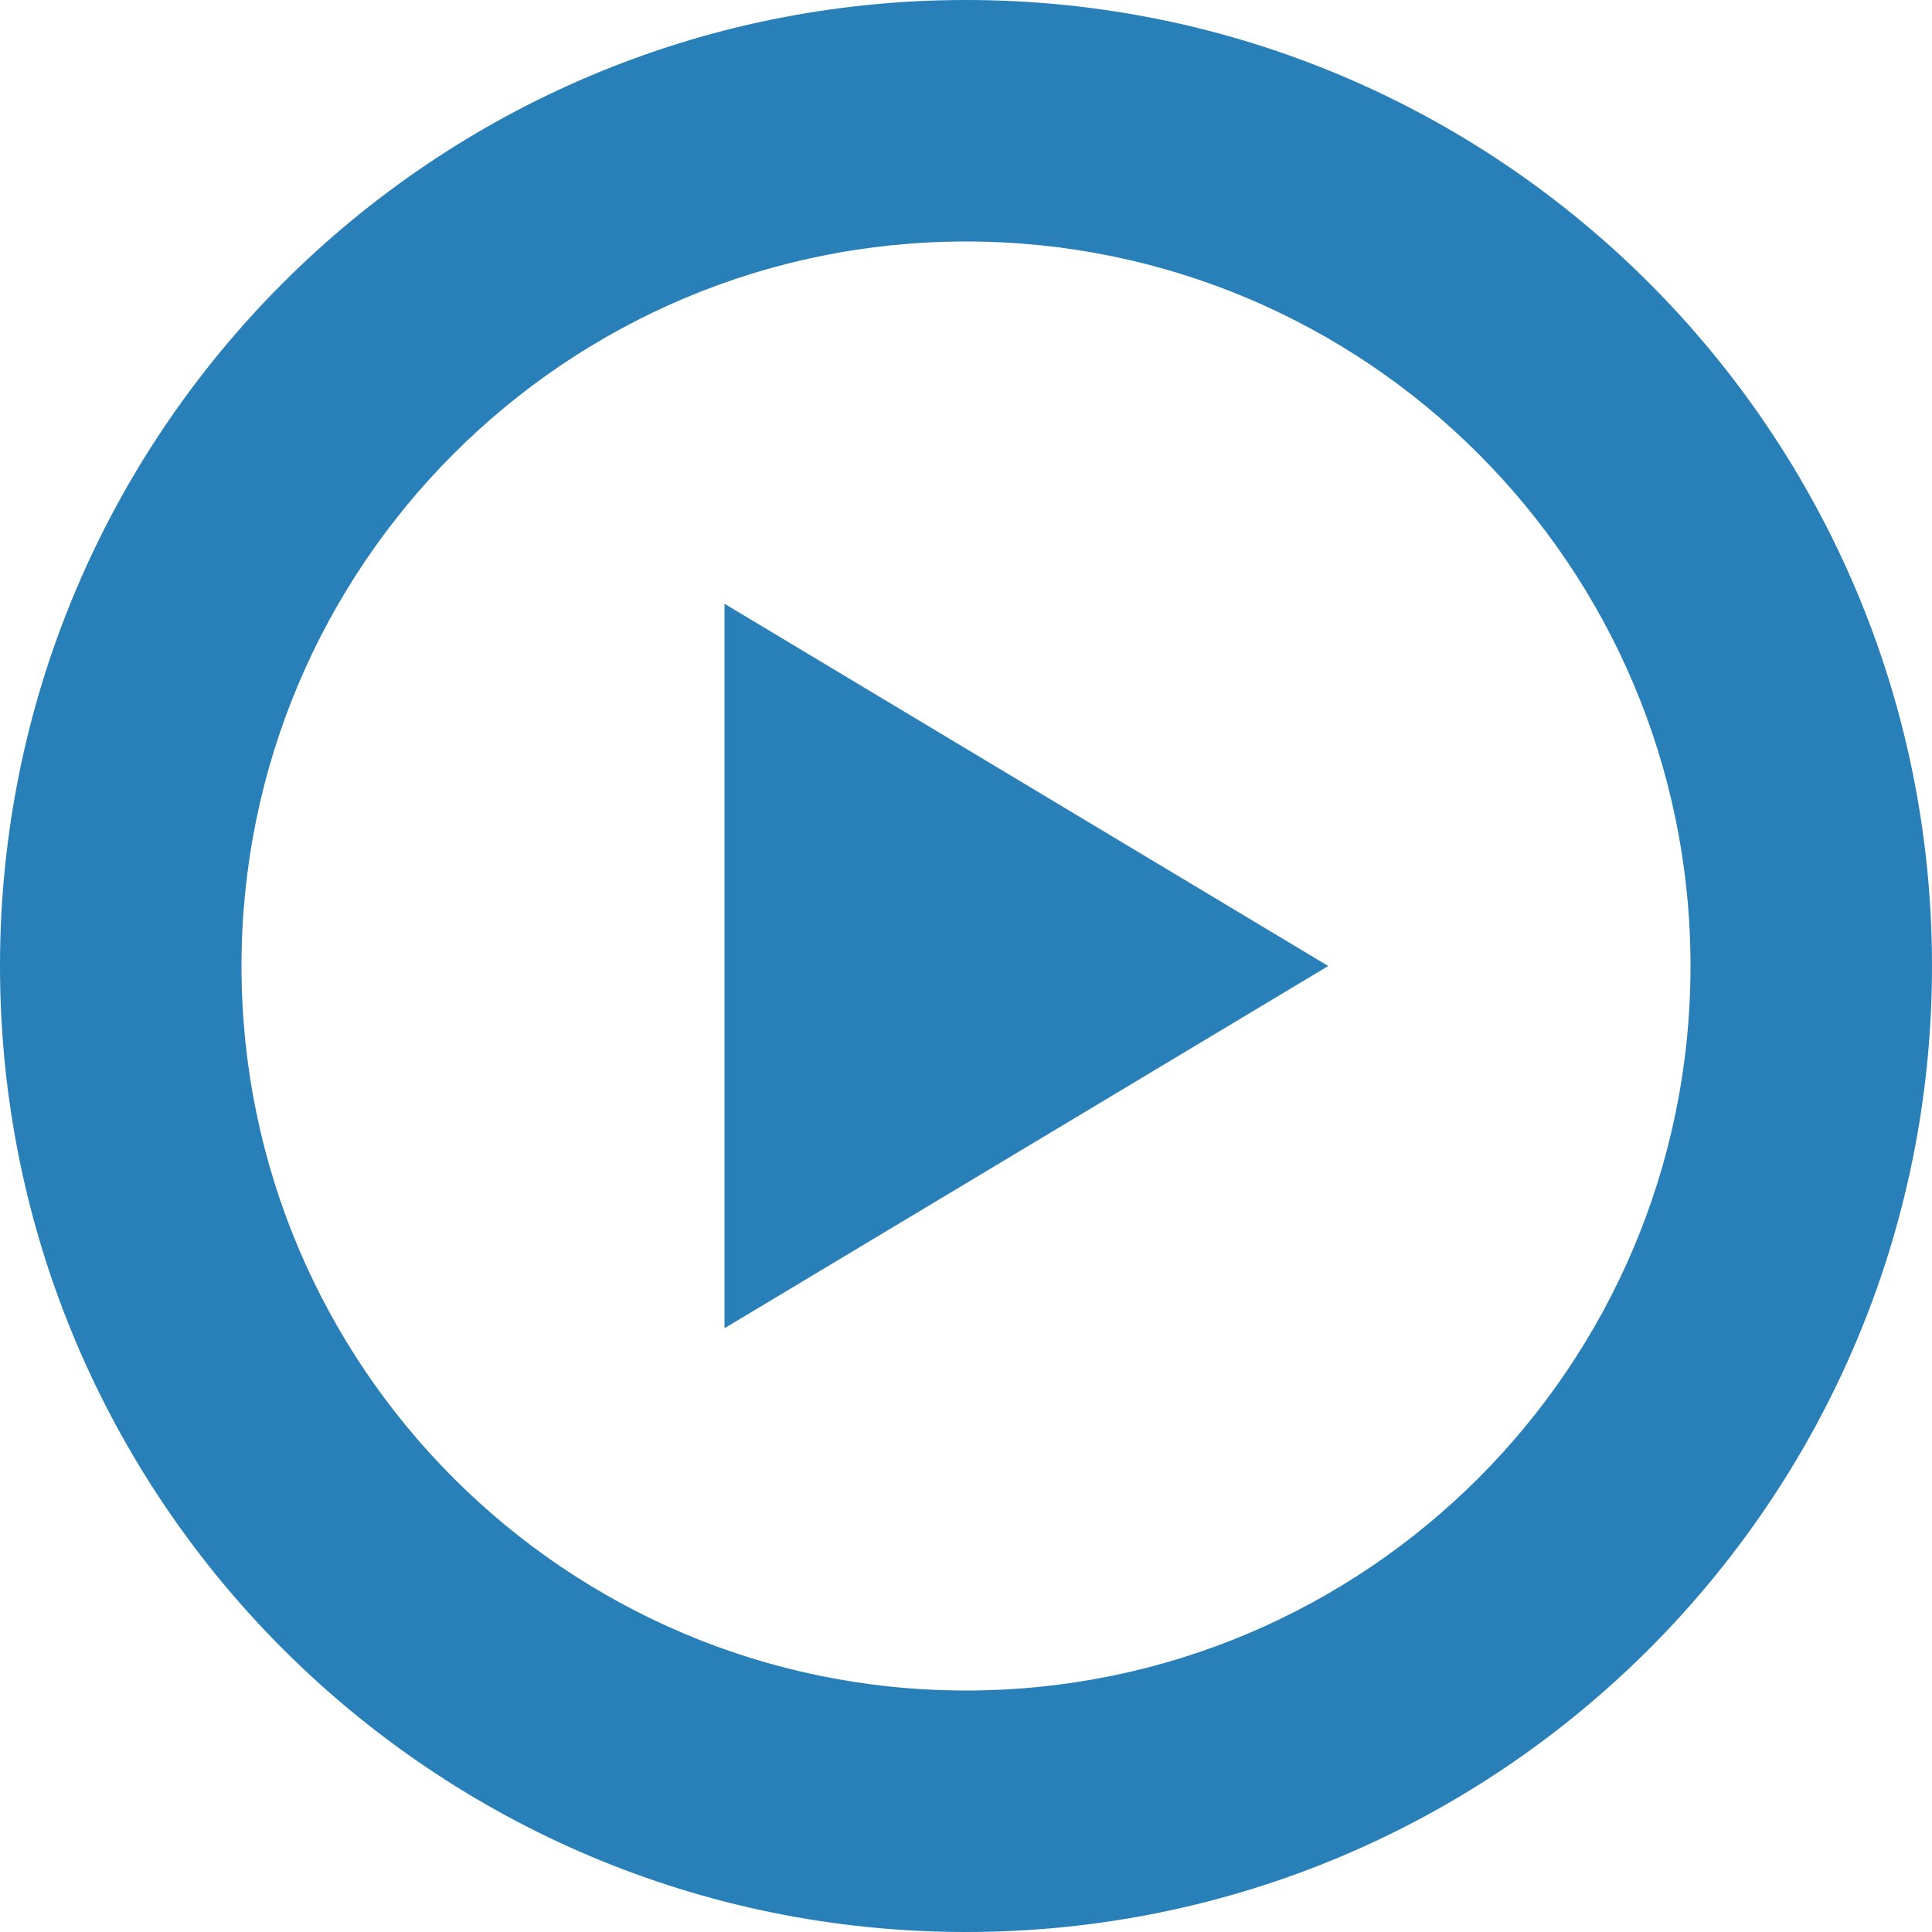
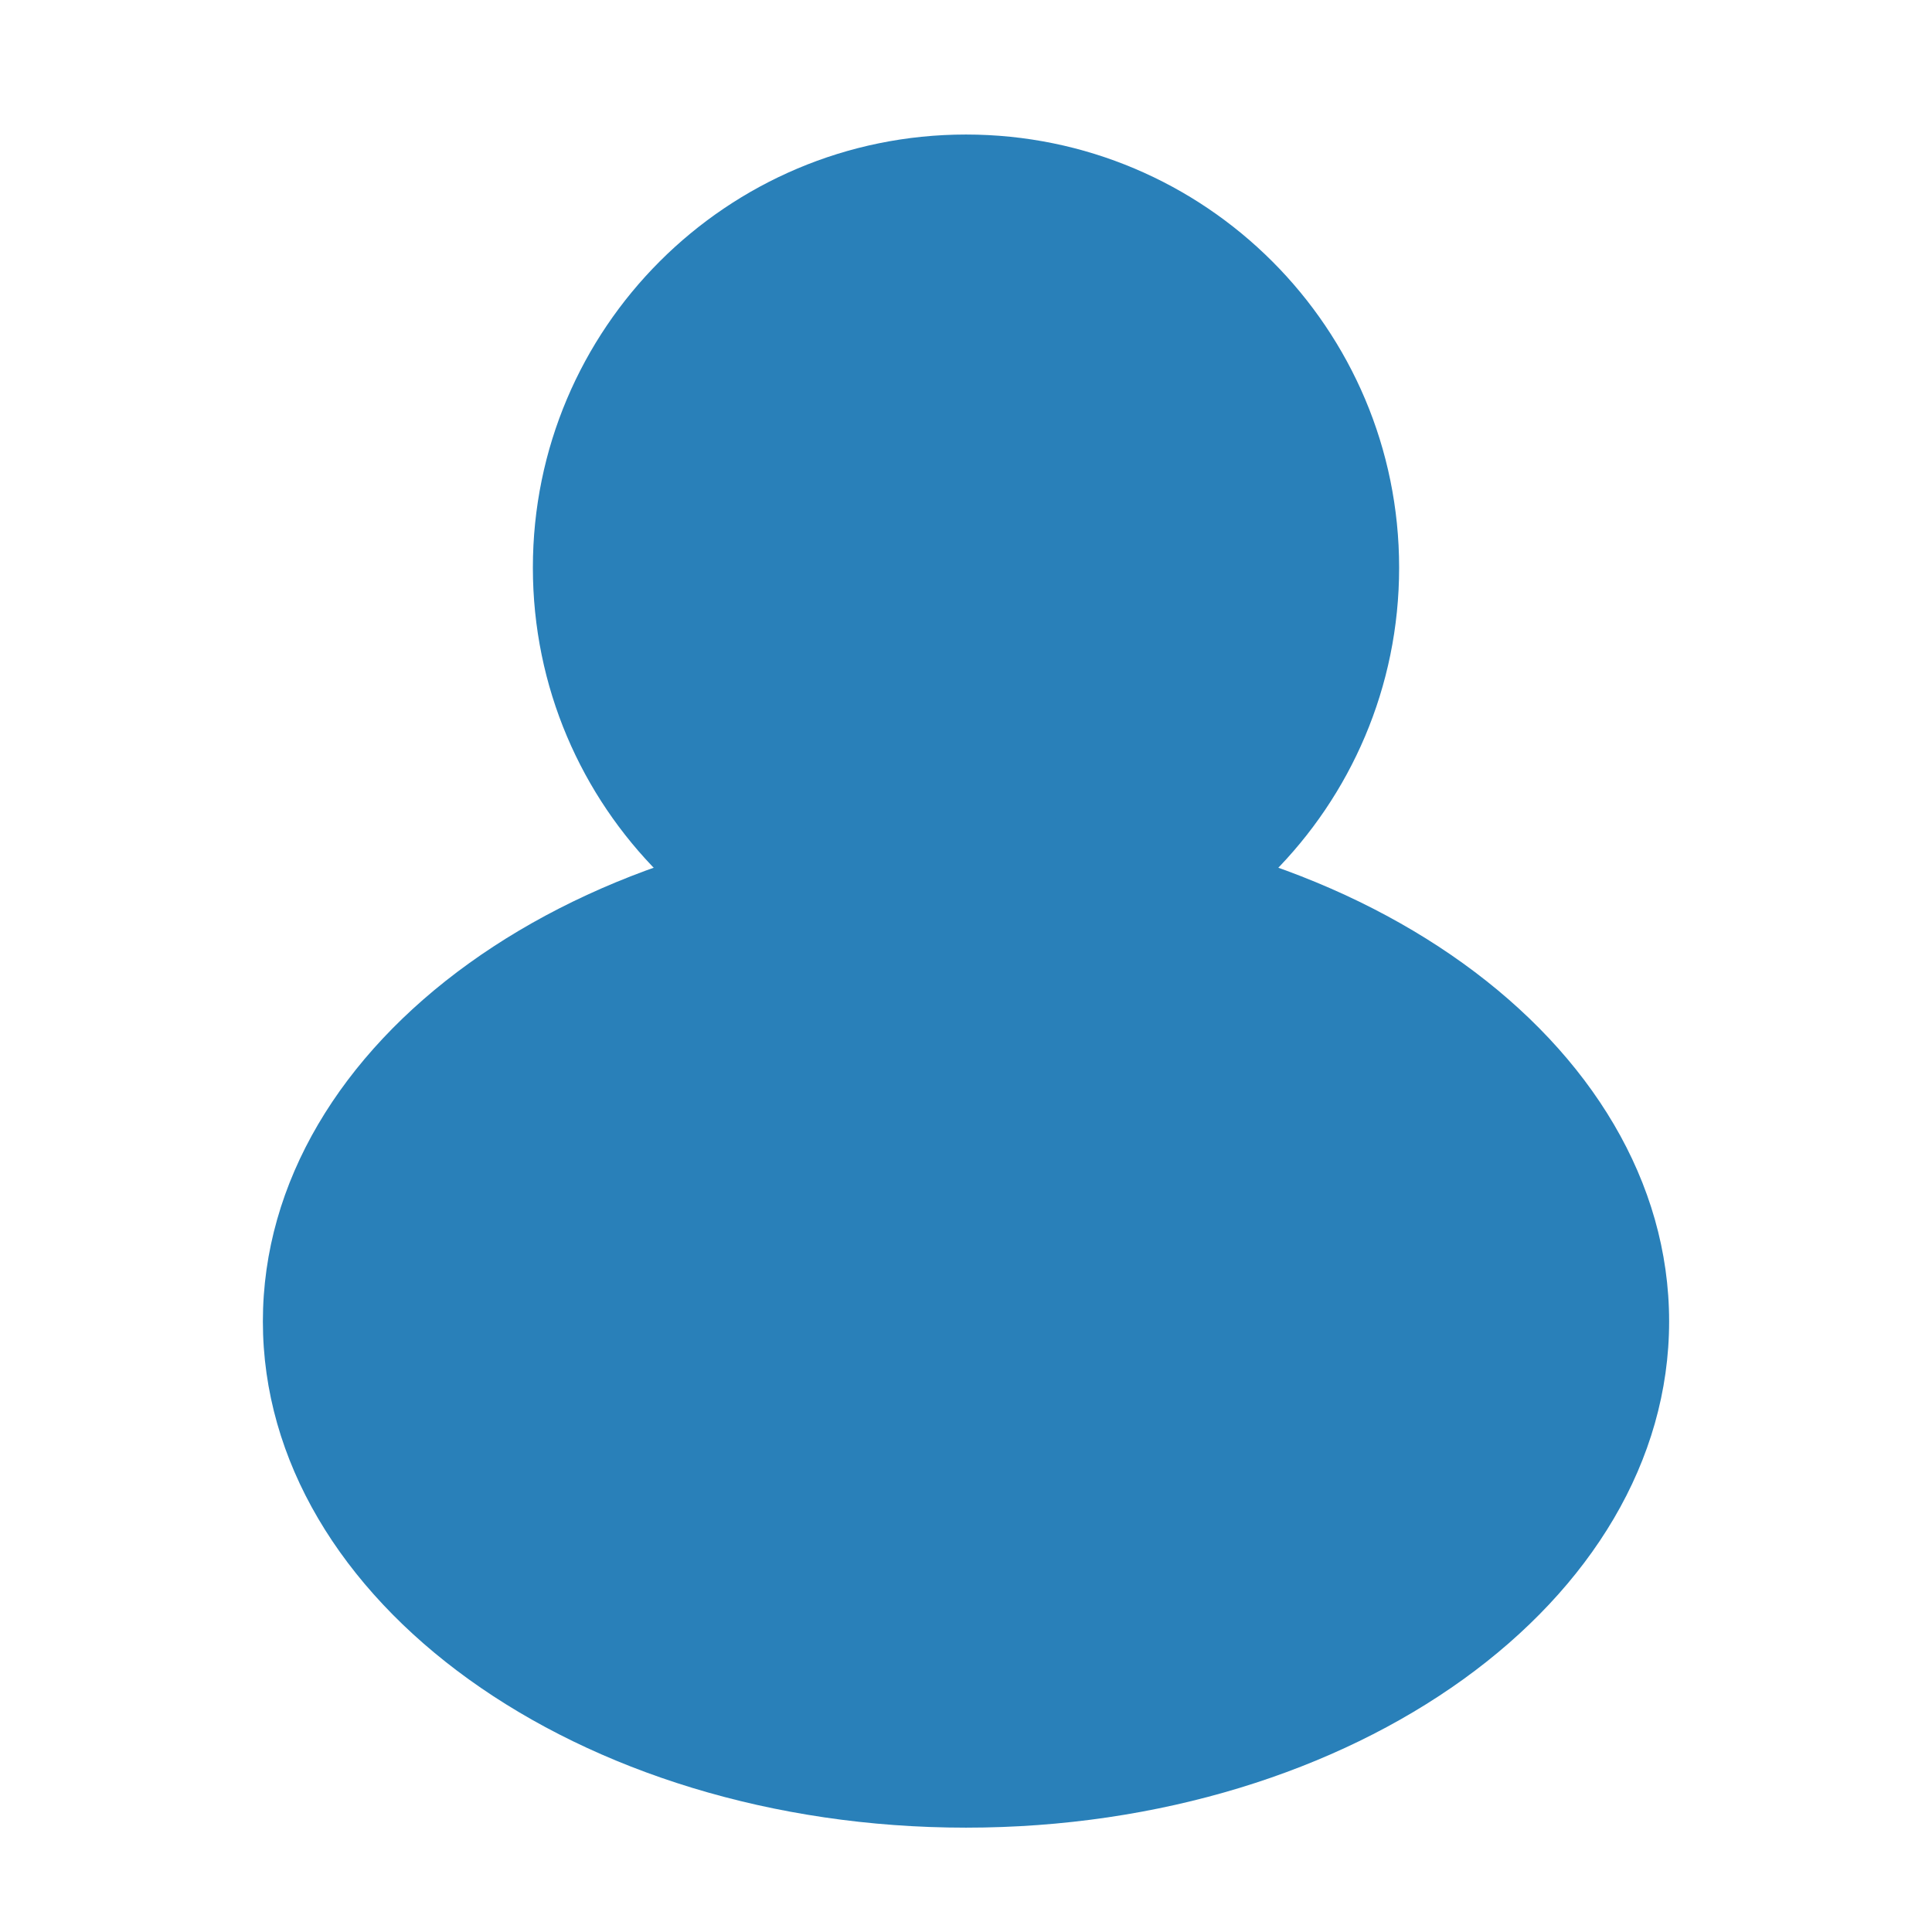
- <svg xmlns="http://www.w3.org/2000/svg" width="512" height="512" viewBox="0 0 512 512">
-   <path fill="#2980b9" d="m256,512c-141.375,0-256-114.625-256-256 0-141.391 114.625-256 256-256 141.375,0 256,114.609 256,256 0,141.375-114.625,256-256,256zm0-448c-106.031,0-192,85.969-192,192 0,106.031 85.969,192 192,192 106.03,0 192-85.969 192-192 0-106.031-85.969-192-192-192zm-64,96 160,96-160,96v-192z" />
+ <svg xmlns="http://www.w3.org/2000/svg" version="1.1" id="Layer_1" x="0px" y="0px" width="512px" height="512px" viewBox="0 0 512 512" enable-background="new 0 0 512 512" xml:space="preserve">
+   <g>
+     <circle fill="#2980B9" cx="256" cy="150.435" r="114.783" />
+     <ellipse fill="#2980B9" cx="256" cy="350.186" rx="186.335" ry="134.161" />
+   </g>
</svg>
